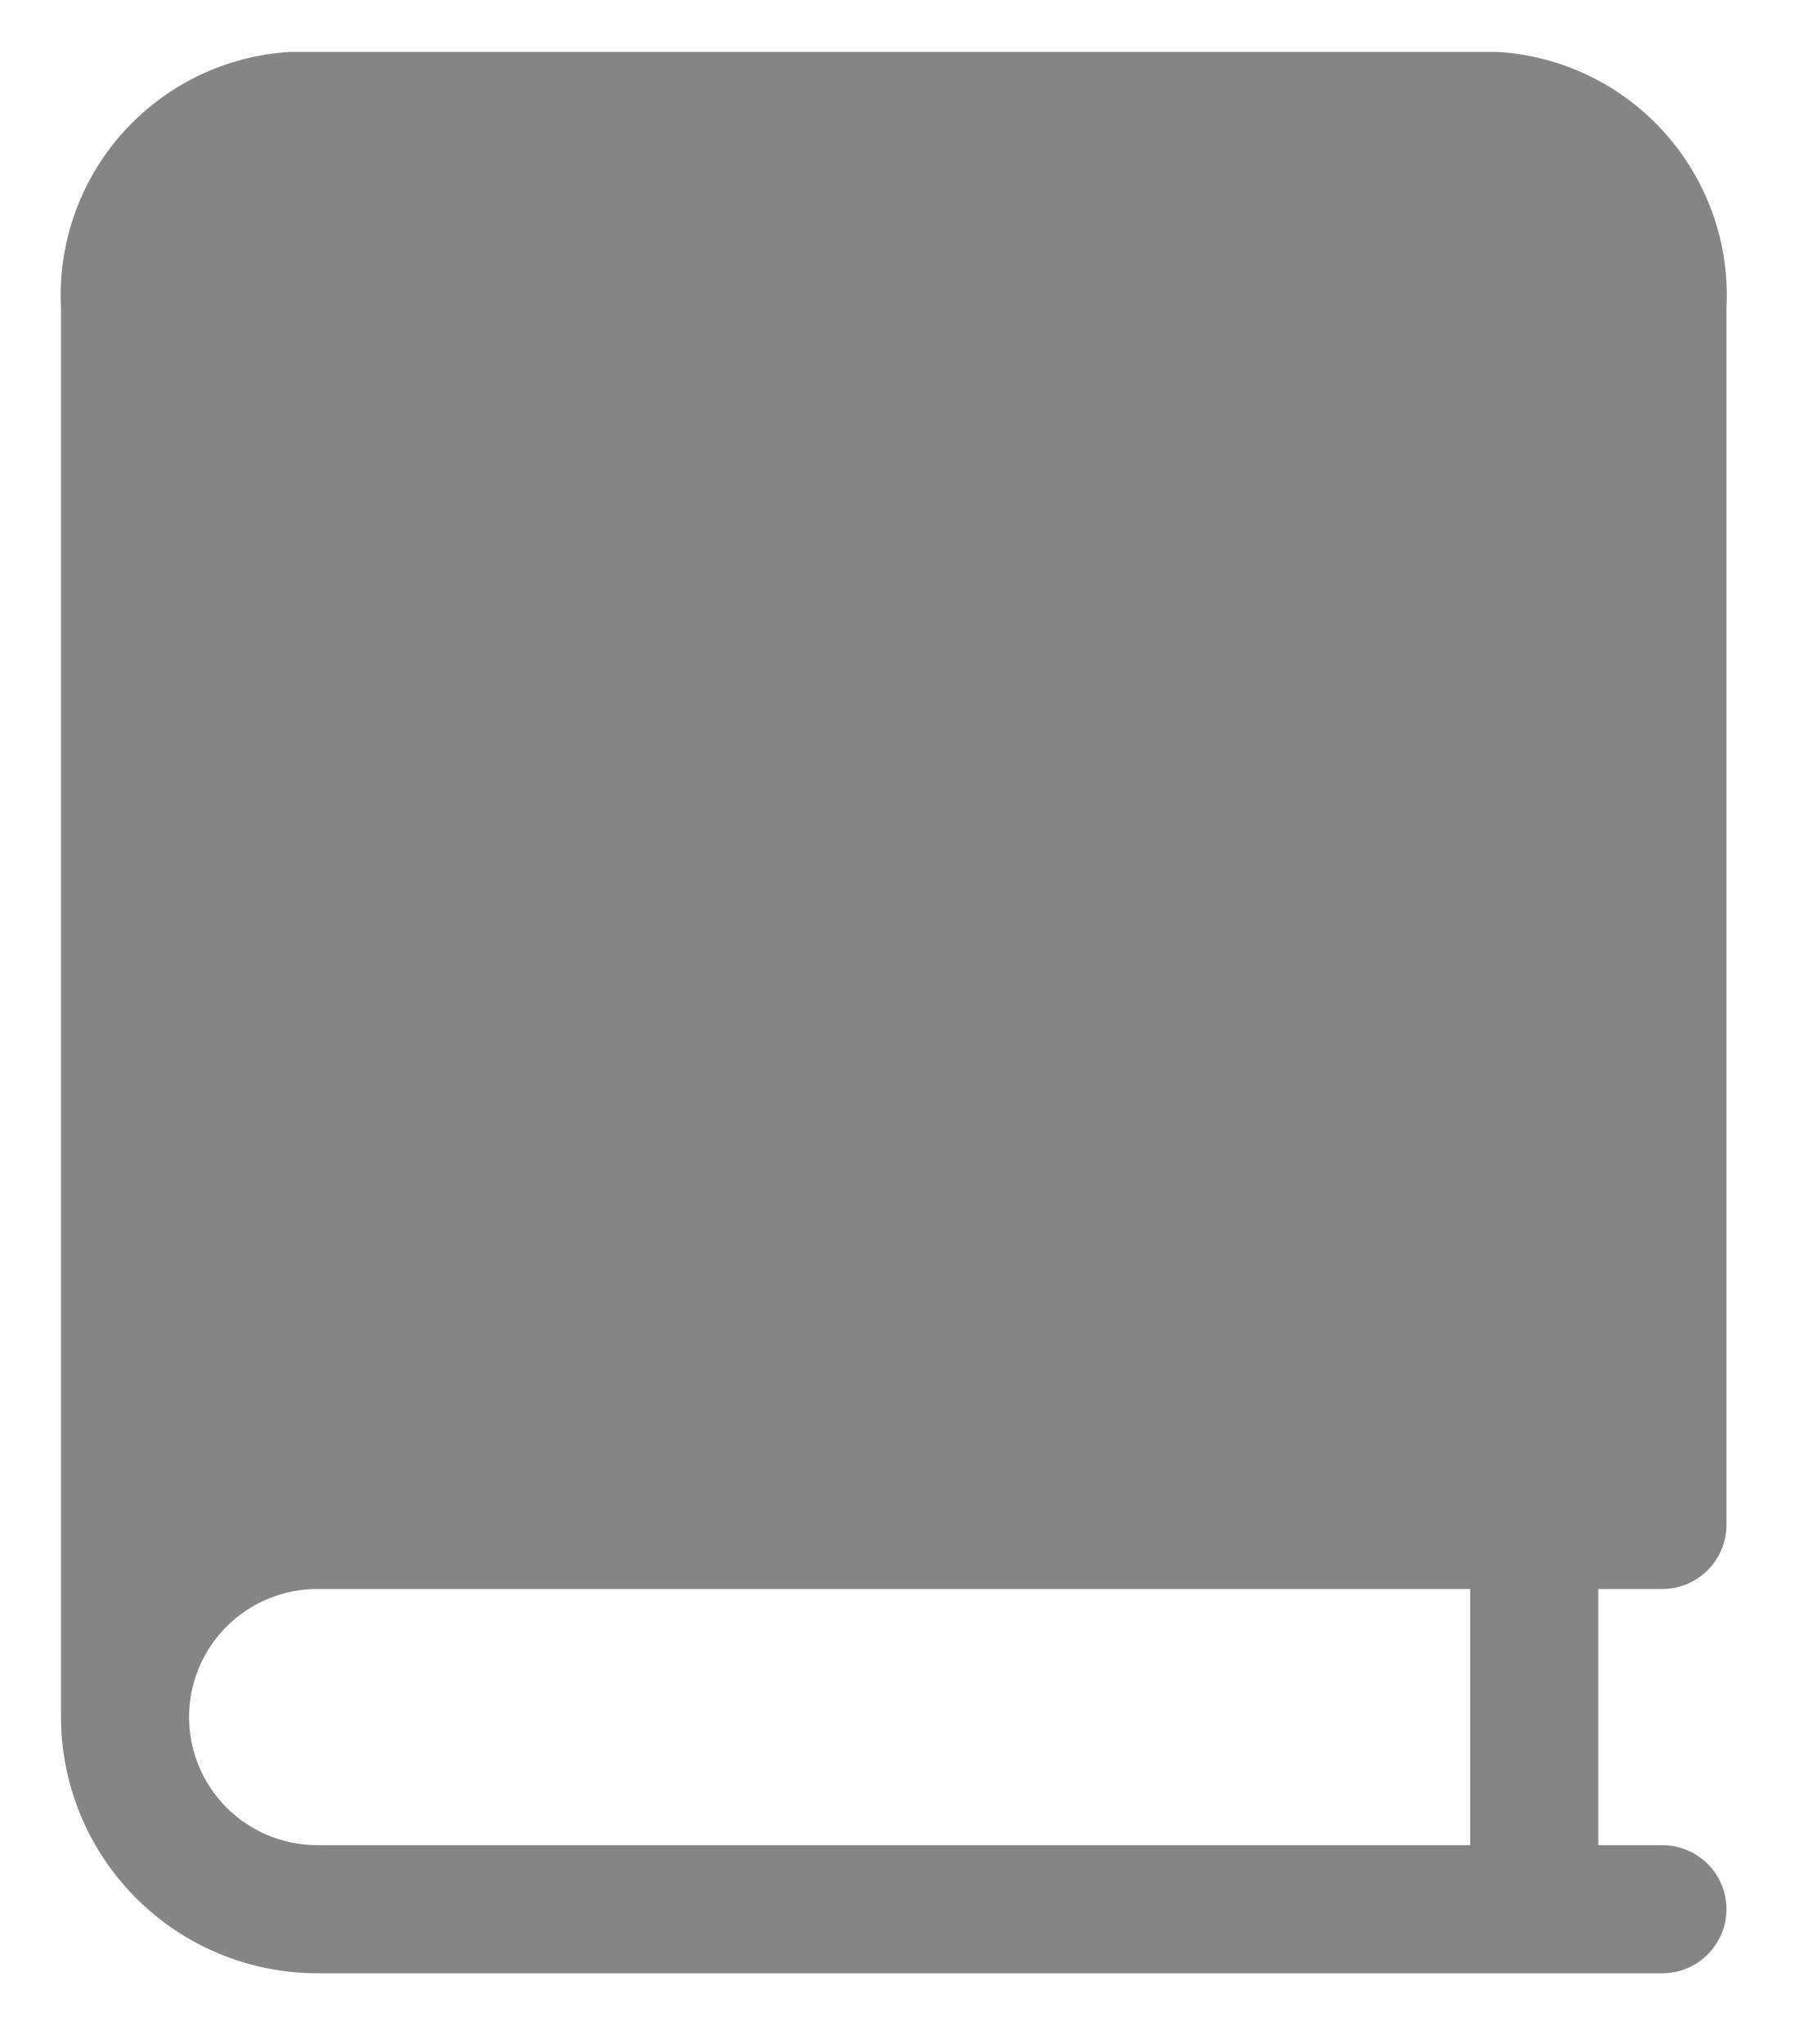
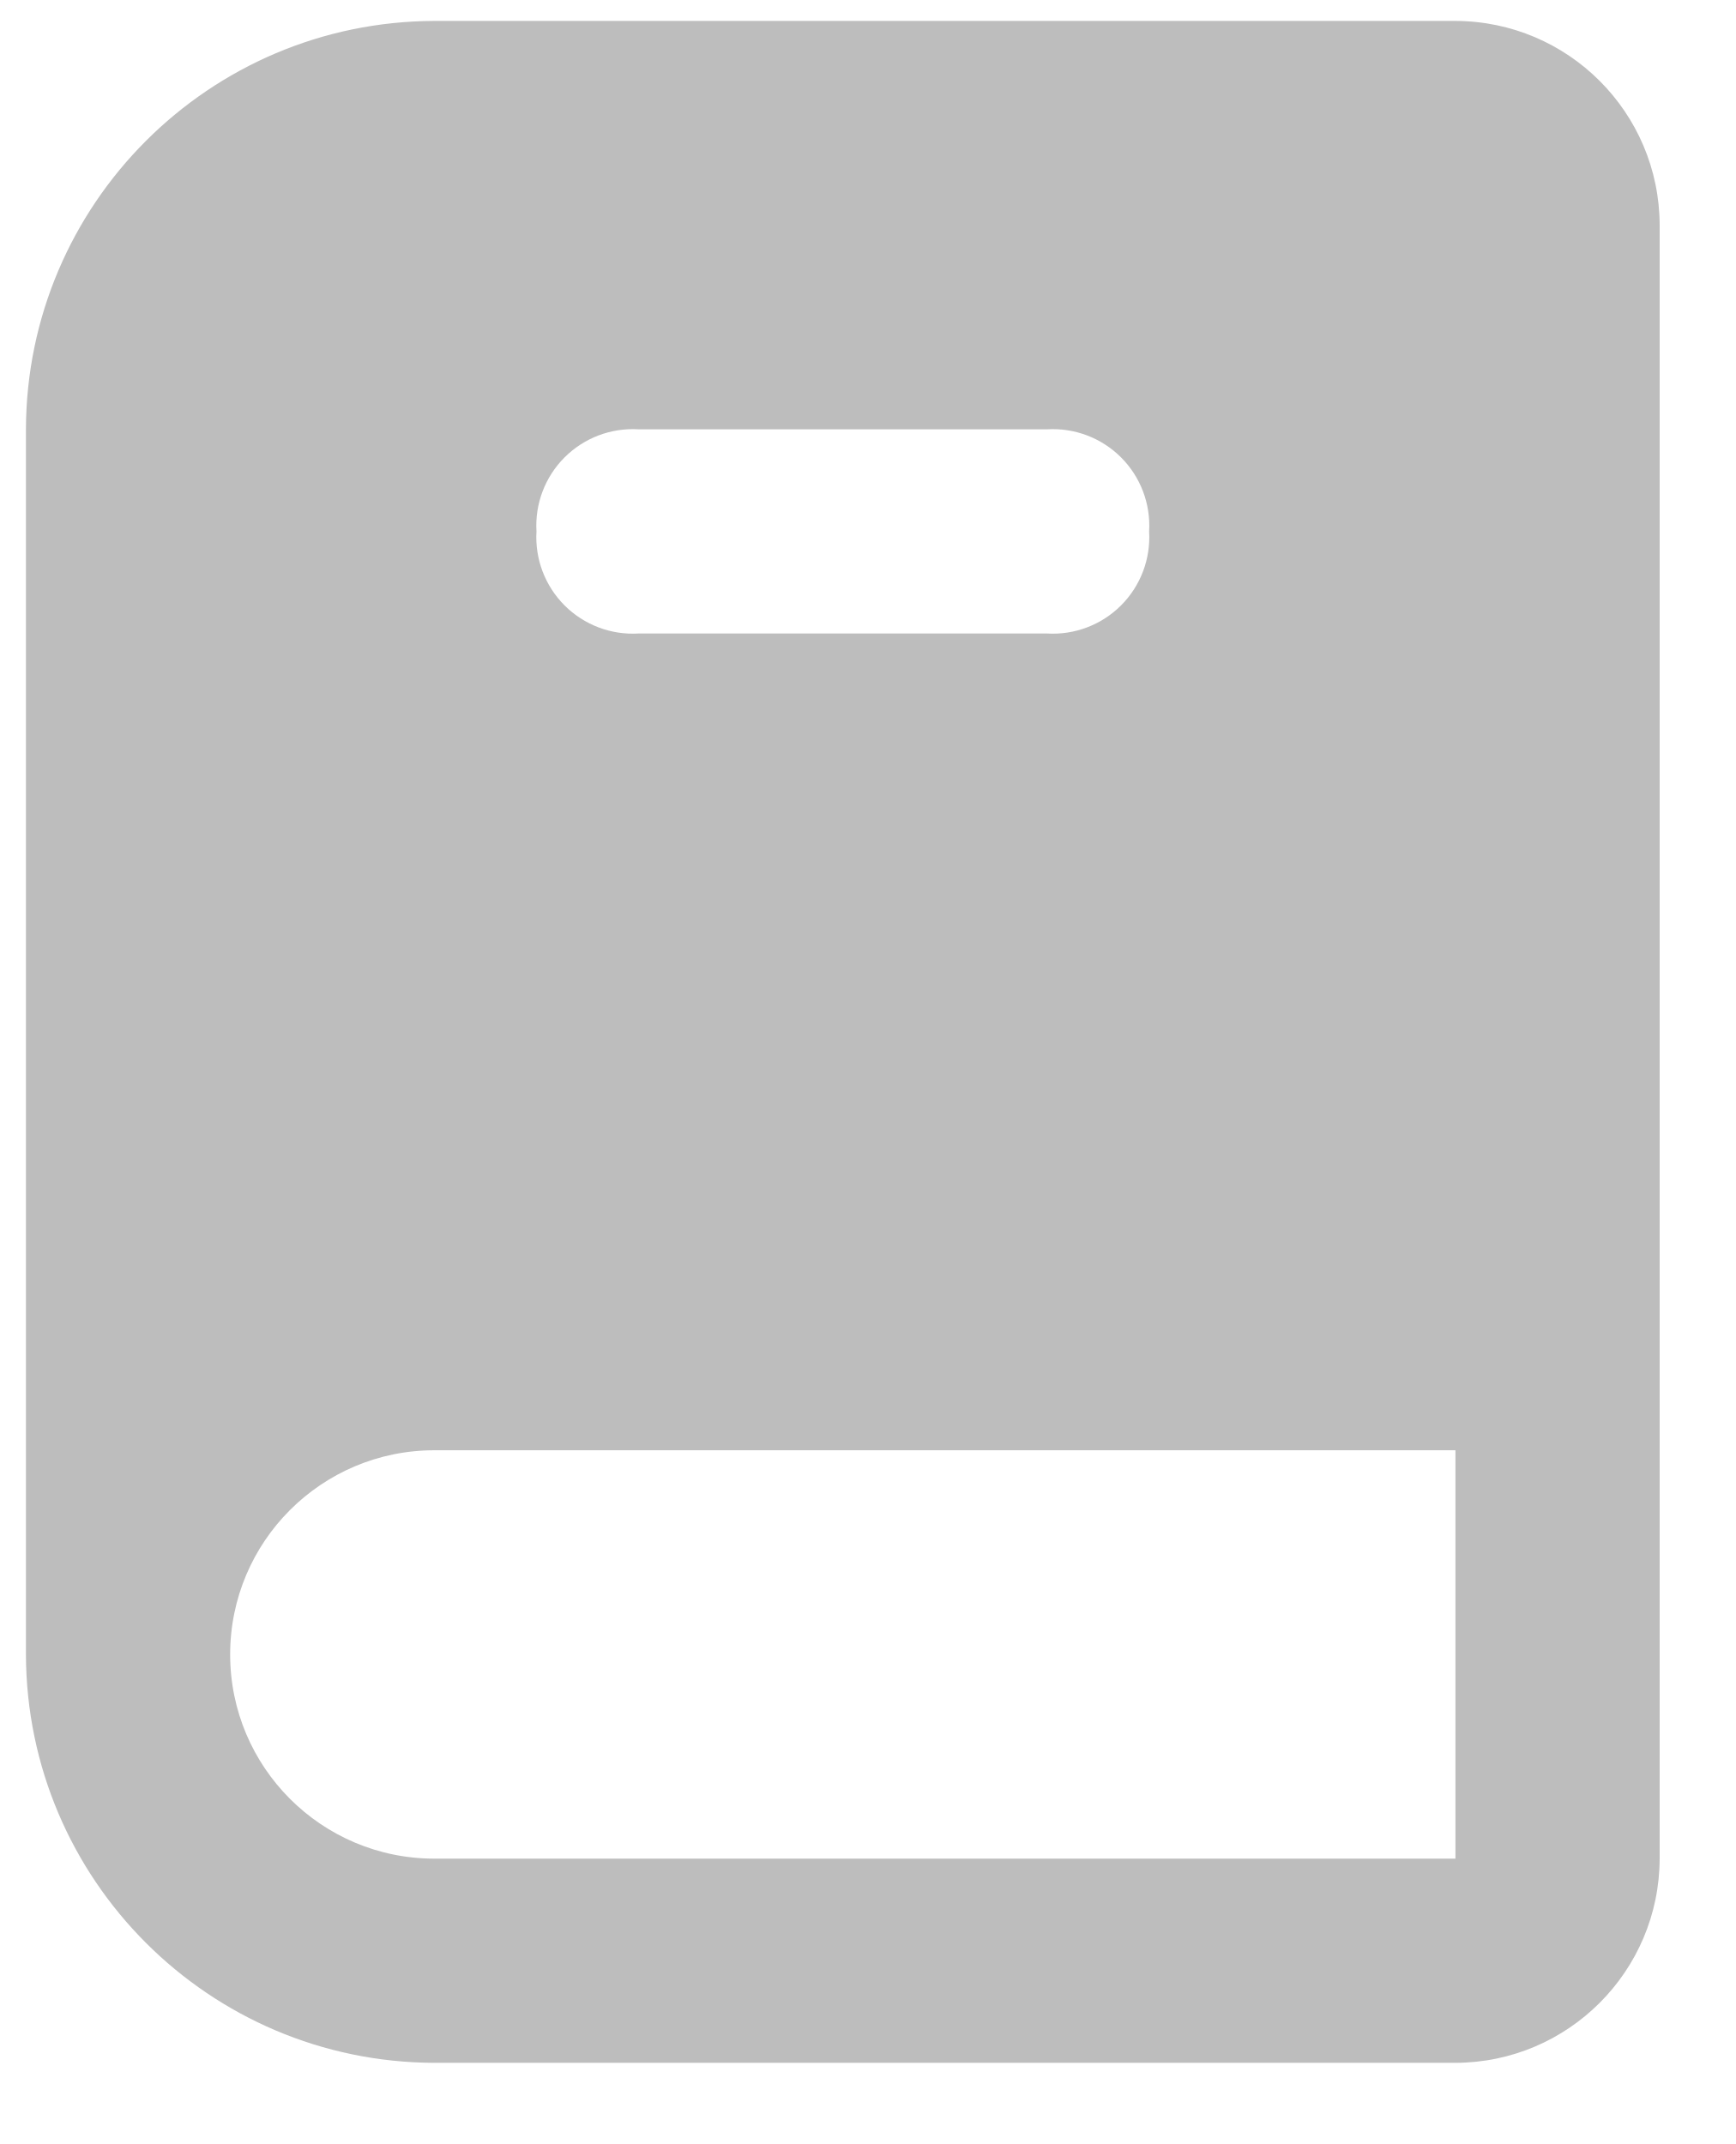
- <svg xmlns="http://www.w3.org/2000/svg" width="22" height="25" viewBox="0 0 22 25" fill="none">
-   <path d="M20.329 19.435C20.537 19.435 20.736 19.352 20.883 19.205C21.03 19.058 21.113 18.859 21.113 18.651V3.768C21.154 2.982 20.883 2.212 20.359 1.626C19.835 1.039 19.1 0.683 18.315 0.635L3.542 0.635C2.757 0.683 2.023 1.039 1.499 1.626C0.975 2.213 0.705 2.983 0.746 3.768V21.001C0.747 21.832 1.077 22.629 1.664 23.216C2.252 23.804 3.048 24.134 3.879 24.135H20.329C20.537 24.135 20.736 24.052 20.883 23.905C21.03 23.758 21.113 23.559 21.113 23.351C21.113 23.144 21.03 22.944 20.883 22.797C20.736 22.651 20.537 22.568 20.329 22.568H19.546V19.435H20.329ZM17.979 22.568H3.879C3.464 22.568 3.065 22.403 2.771 22.109C2.478 21.815 2.312 21.417 2.312 21.001C2.312 20.586 2.478 20.187 2.771 19.894C3.065 19.6 3.464 19.435 3.879 19.435H17.979V22.568Z" fill="#858585" />
+ <svg xmlns="http://www.w3.org/2000/svg" id="Layer_1" data-name="Layer 1" viewBox="0 0 17 21">
+   <defs>
+     <style>.cls-1{fill:#bdbdbd;}</style>
+   </defs>
+   <path class="cls-1" d="M14.254.205h-10a4.012,4.012,0,0,0-4,4v12a4.012,4.012,0,0,0,4,4h10a2.006,2.006,0,0,0,2-2v-16A2.006,2.006,0,0,0,14.254.205Zm-8,4h4a.945.945,0,0,1,1,1,.945.945,0,0,1-1,1h-4a.945.945,0,0,1-1-1A.945.945,0,0,1,6.254,4.205Zm8,14h-10a2,2,0,1,1,0-4h10Z" />
</svg>
